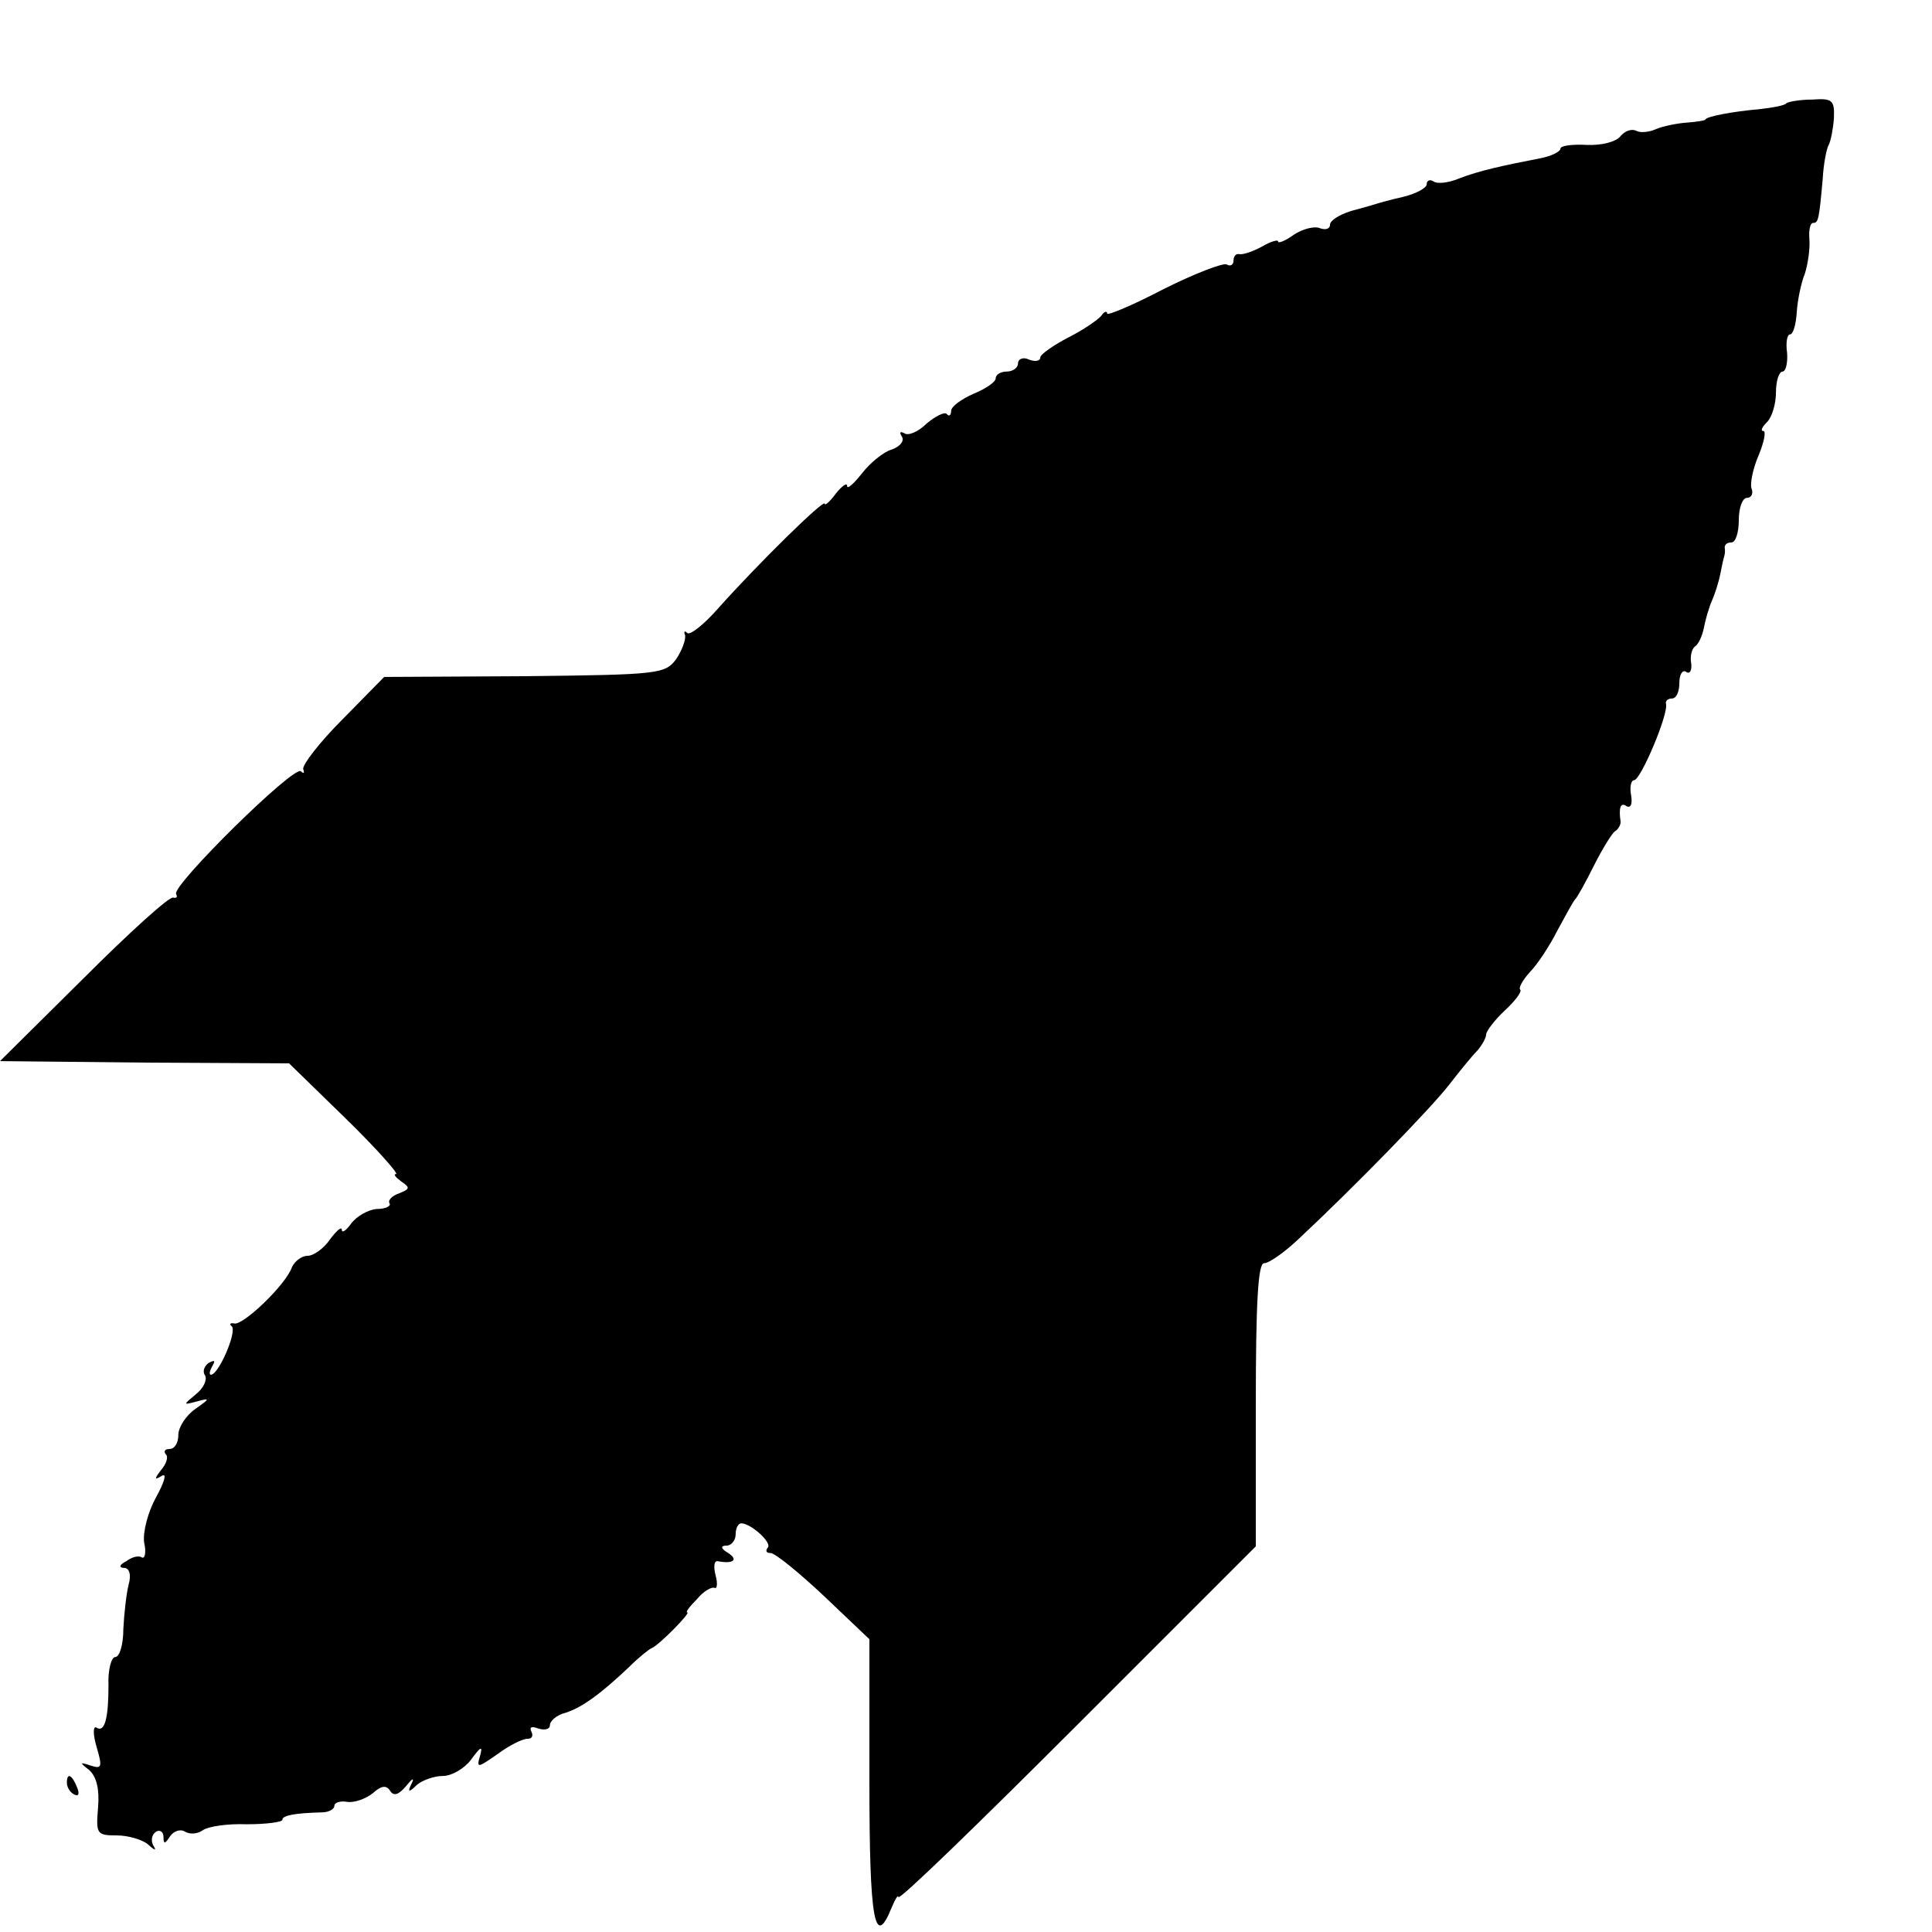
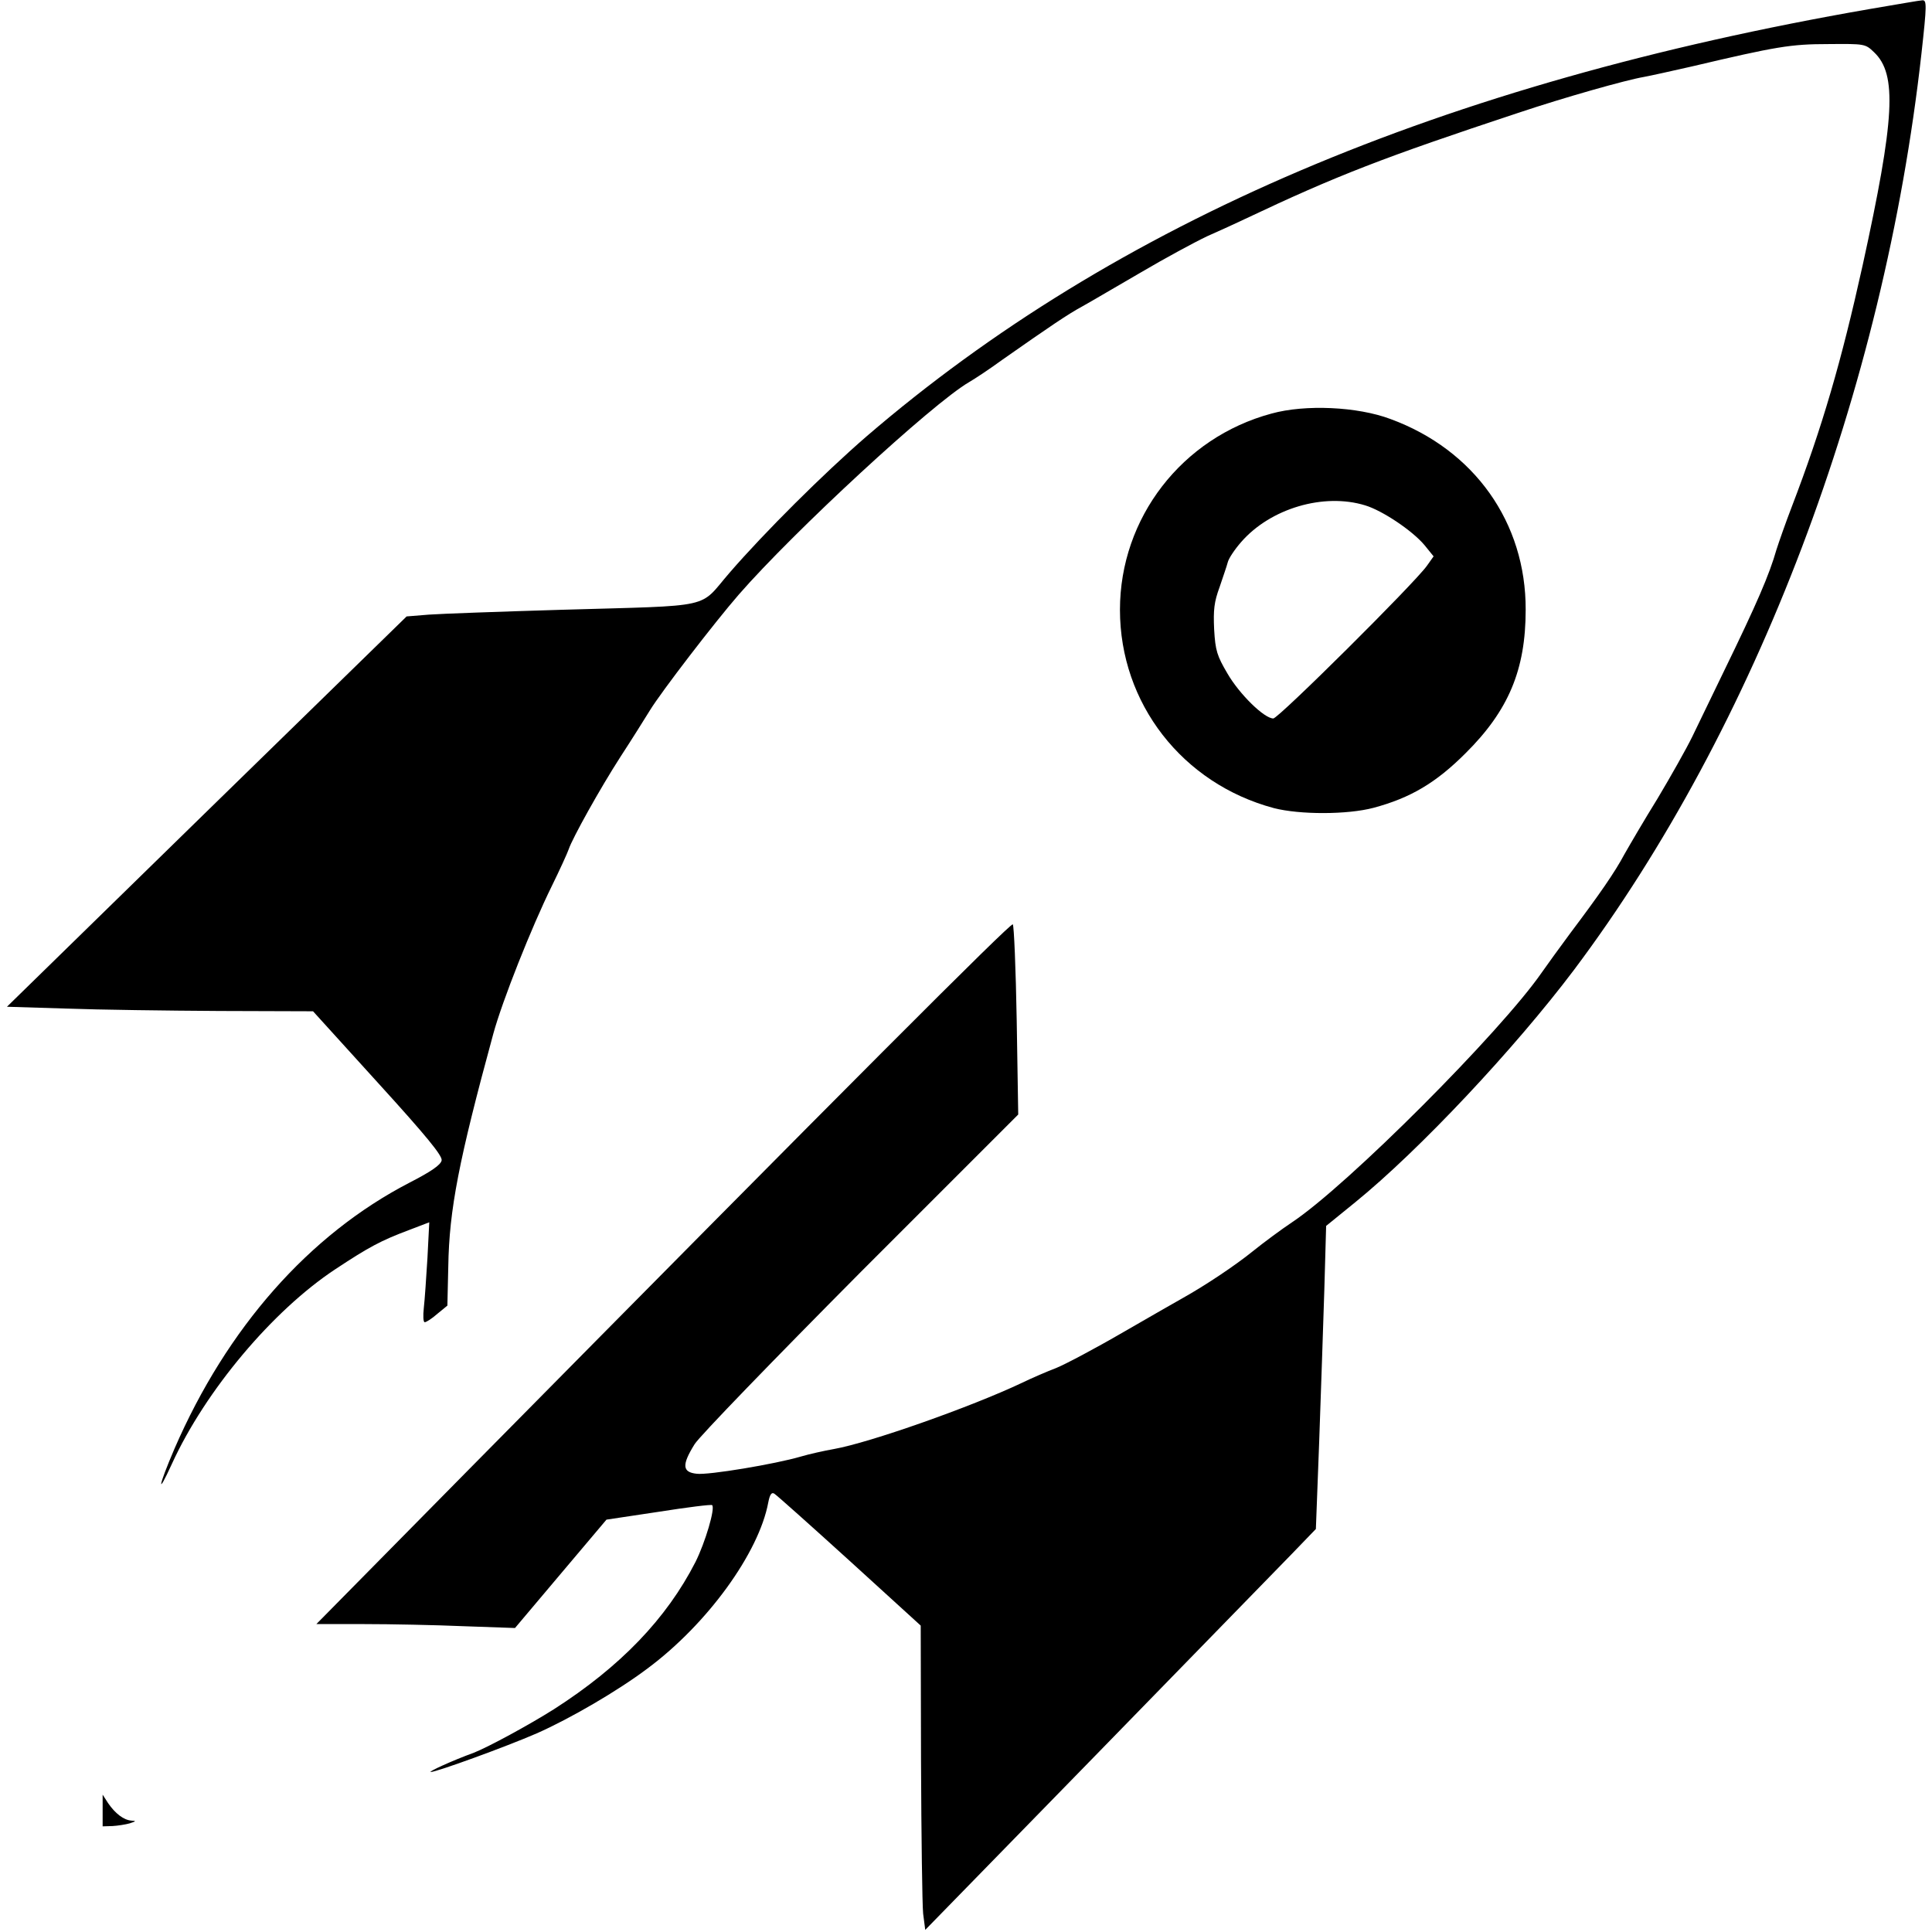
- <svg xmlns="http://www.w3.org/2000/svg" version="1.0" width="260pt" height="260pt" viewBox="0 0 260 260" preserveAspectRatio="xMidYMid meet">
-   <g transform="translate(0,260) scale(0.1,-0.1)" fill="#000000" stroke="none">
-     <path d="M2404 2461 c-2 -3 -19 -6 -37 -8 -35 -3 -72 -10 -72 -14 0 -1 -11 -3 -25 -4 -14 -1 -33 -5 -42 -9 -9 -4 -21 -5 -26 -2 -6 3 -15 0 -21 -7 -6 -8 -26 -13 -46 -12 -19 1 -35 -1 -35 -5 0 -4 -12 -10 -27 -13 -52 -10 -83 -17 -109 -27 -14 -6 -30 -8 -35 -4 -5 3 -9 1 -9 -4 0 -5 -15 -13 -32 -17 -18 -4 -35 -9 -38 -10 -3 -1 -17 -5 -32 -9 -16 -5 -28 -13 -28 -18 0 -6 -6 -8 -14 -5 -7 3 -23 -1 -35 -9 -11 -8 -21 -12 -21 -9 0 3 -10 0 -22 -7 -13 -7 -26 -11 -30 -10 -5 1 -8 -3 -8 -9 0 -5 -4 -8 -9 -5 -4 3 -43 -12 -85 -33 -42 -22 -76 -36 -76 -33 0 4 -4 3 -8 -3 -4 -5 -24 -19 -44 -29 -21 -11 -38 -23 -38 -27 0 -5 -7 -6 -15 -3 -8 4 -15 1 -15 -5 0 -6 -7 -11 -15 -11 -8 0 -15 -4 -15 -9 0 -5 -13 -14 -30 -21 -16 -7 -30 -17 -30 -23 0 -6 -3 -8 -6 -4 -3 3 -15 -3 -27 -13 -11 -11 -25 -17 -30 -13 -6 3 -7 1 -3 -5 3 -6 -3 -13 -14 -17 -11 -3 -29 -18 -40 -32 -11 -14 -20 -22 -20 -17 0 5 -7 0 -15 -10 -8 -11 -15 -17 -15 -14 0 8 -91 -82 -142 -139 -20 -23 -39 -38 -43 -35 -4 4 -5 2 -3 -3 1 -6 -4 -20 -12 -32 -15 -20 -23 -21 -204 -23 l-189 -1 -56 -57 c-31 -31 -54 -61 -53 -67 2 -5 1 -7 -3 -3 -9 9 -174 -154 -168 -165 2 -4 1 -6 -4 -5 -5 2 -59 -47 -121 -109 l-112 -111 195 -2 194 -1 76 -74 c42 -41 72 -75 68 -75 -4 0 -1 -4 7 -10 12 -8 12 -10 -3 -16 -9 -3 -15 -9 -13 -13 3 -4 -5 -8 -17 -8 -12 -1 -27 -10 -34 -19 -7 -10 -13 -14 -13 -9 0 5 -7 -1 -16 -13 -8 -12 -22 -22 -30 -22 -8 0 -17 -7 -21 -15 -8 -24 -67 -80 -78 -76 -5 1 -7 -1 -3 -4 7 -8 -18 -65 -28 -65 -3 0 -2 5 2 12 4 7 3 8 -5 4 -6 -4 -9 -12 -5 -17 3 -6 -2 -17 -12 -25 -18 -15 -18 -15 1 -10 18 5 18 4 -2 -10 -13 -9 -23 -25 -23 -35 0 -11 -5 -19 -12 -19 -6 0 -8 -3 -5 -7 4 -3 1 -13 -6 -21 -10 -13 -9 -14 1 -8 7 4 3 -9 -8 -29 -11 -20 -18 -47 -16 -61 3 -13 1 -22 -3 -20 -4 3 -13 1 -21 -5 -10 -5 -10 -9 -3 -9 7 0 10 -9 6 -23 -3 -12 -6 -39 -7 -59 0 -21 -5 -38 -11 -38 -5 0 -10 -17 -9 -38 0 -44 -5 -64 -16 -57 -5 3 -5 -9 0 -26 8 -27 7 -30 -8 -25 -15 5 -15 4 -2 -6 10 -9 14 -26 12 -50 -3 -36 -2 -38 25 -38 16 0 35 -6 42 -12 10 -9 12 -9 7 -1 -3 6 -2 14 4 18 5 3 10 0 10 -7 0 -10 2 -10 9 1 5 7 14 10 20 6 7 -4 17 -3 24 2 7 5 33 9 59 8 27 0 48 3 48 6 0 6 17 9 53 10 9 0 17 4 17 9 0 4 8 7 18 5 9 -1 24 4 34 12 11 10 18 11 23 3 5 -8 12 -5 22 7 8 10 11 11 7 3 -6 -12 -4 -13 7 -2 7 6 23 12 35 12 12 0 29 10 38 22 13 18 16 19 12 5 -5 -17 -3 -16 23 2 16 12 34 21 41 21 6 0 8 4 5 10 -3 6 1 7 9 4 9 -3 16 -1 16 4 0 6 9 14 21 17 22 7 47 25 86 62 13 13 27 24 30 25 10 4 53 48 48 48 -3 0 3 8 13 18 9 11 20 17 24 15 3 -1 4 6 1 17 -3 12 -2 20 3 19 21 -4 28 2 14 11 -10 6 -11 10 -2 10 6 0 12 7 12 15 0 8 3 15 8 15 14 -1 42 -27 35 -33 -3 -4 -2 -7 4 -7 6 0 38 -26 72 -58 l61 -58 0 -192 c0 -187 7 -226 30 -169 5 12 9 18 9 14 1 -5 109 100 241 232 l240 240 0 190 c0 137 3 191 11 191 7 0 28 15 47 33 77 72 178 176 202 207 14 18 31 39 38 46 6 7 12 17 12 22 0 4 11 19 25 32 14 13 23 25 21 28 -3 2 3 13 13 24 10 10 27 36 37 56 11 20 21 39 24 42 3 3 14 23 25 45 11 22 24 43 28 46 5 3 8 9 8 13 -3 19 0 27 8 21 6 -3 8 4 6 15 -2 11 0 20 4 20 9 0 47 90 43 103 -1 4 3 7 8 7 6 0 10 9 10 21 0 11 4 18 9 15 5 -4 8 2 7 11 -2 10 1 20 5 23 5 3 10 15 12 25 2 11 7 28 11 37 4 9 9 25 11 35 2 10 4 20 5 23 1 3 2 8 1 13 0 4 3 7 9 7 6 0 10 14 10 30 0 17 5 30 11 30 6 0 9 6 6 13 -2 6 2 27 10 45 7 17 10 32 6 32 -4 0 -2 5 5 12 7 7 12 25 12 40 0 15 4 28 9 28 4 0 7 11 6 25 -2 14 0 25 4 25 4 0 8 13 9 30 1 16 6 40 11 52 4 13 7 33 6 46 -1 12 1 22 5 22 7 0 8 4 13 60 1 19 5 40 8 45 3 6 6 22 7 36 1 24 -2 27 -29 25 -17 0 -33 -3 -35 -5z" />
-     <path d="M90 201 c0 -6 4 -13 10 -16 6 -3 7 1 4 9 -7 18 -14 21 -14 7z" />
+ <svg xmlns="http://www.w3.org/2000/svg" version="1.0" width="640pt" height="640pt" viewBox="0 0 640 640" preserveAspectRatio="xMidYMid meet">
+   <g transform="translate(0,640) scale(0.1,-0.1)" fill="#000000" stroke="none">
+     <path d="M6193 6370 c-1417 -246 -2499 -707 -3323 -1416 -142 -123 -337 -317 -453 -451 -105 -121 -42 -108 -557 -123 -201 -6 -398 -13 -439 -16 l-74 -6 -662 -646 -662 -647 196 -6 c108 -4 336 -7 507 -8 l311 -1 215 -237 c162 -178 214 -242 211 -257 -3 -15 -35 -37 -107 -74 -332 -172 -604 -480 -778 -881 -54 -126 -60 -163 -8 -49 111 242 333 506 540 643 112 74 151 95 244 130 l68 26 -6 -118 c-4 -65 -9 -139 -12 -165 -3 -27 -2 -48 3 -48 5 0 24 12 42 28 l33 27 3 130 c3 188 35 352 149 770 30 110 127 354 194 490 27 55 52 110 56 122 12 36 103 200 172 307 36 55 79 124 97 153 38 62 214 291 294 383 182 209 641 633 763 704 19 11 69 44 110 74 157 110 217 151 267 178 29 16 115 67 193 112 78 46 176 99 218 119 43 19 100 45 127 58 304 144 460 204 904 351 152 51 357 109 416 119 22 4 94 20 160 35 280 66 327 74 452 74 120 1 122 1 151 -27 77 -73 69 -219 -38 -707 -70 -316 -133 -534 -235 -800 -20 -52 -42 -115 -50 -140 -24 -84 -64 -177 -175 -405 -37 -77 -84 -174 -104 -215 -20 -41 -72 -133 -115 -205 -44 -71 -93 -155 -110 -185 -32 -60 -82 -132 -179 -261 -34 -46 -77 -105 -95 -131 -135 -195 -642 -704 -827 -827 -36 -24 -94 -67 -130 -96 -58 -47 -157 -113 -232 -155 -15 -8 -103 -59 -197 -113 -93 -54 -193 -107 -223 -119 -29 -11 -80 -33 -113 -49 -169 -80 -504 -198 -622 -219 -34 -6 -83 -17 -110 -25 -85 -25 -307 -62 -345 -57 -48 5 -50 29 -7 98 17 27 260 278 551 571 l521 521 -5 311 c-3 172 -9 315 -13 319 -7 6 -542 -530 -1806 -1810 l-501 -508 158 0 c88 0 236 -3 329 -7 l171 -6 151 179 152 180 173 26 c95 15 175 25 177 22 11 -10 -23 -124 -55 -188 -96 -188 -249 -347 -469 -488 -84 -53 -217 -125 -265 -144 -74 -27 -154 -64 -143 -64 19 0 250 84 351 128 109 48 269 141 367 215 198 147 369 383 400 550 5 26 11 35 20 29 7 -4 119 -104 249 -222 l236 -215 1 -450 c1 -247 4 -474 7 -504 l7 -54 565 579 c310 318 601 617 647 664 l82 85 11 290 c6 160 13 385 17 502 l6 212 96 78 c213 173 529 510 725 770 604 805 1026 1917 1151 3035 18 162 18 178 3 177 -7 0 -86 -14 -175 -29z" />
+     <path d="M4212 5030 c-297 -80 -502 -346 -502 -650 0 -310 207 -576 510 -657 86 -22 243 -22 330 1 123 33 207 83 305 181 142 141 199 276 199 475 1 289 -170 530 -448 632 -109 41 -282 49 -394 18z m310 -304 c57 -17 157 -84 197 -132 l30 -37 -22 -31 c-41 -58 -492 -506 -509 -506 -30 0 -112 80 -152 149 -34 58 -40 75 -44 146 -3 65 0 91 18 140 11 33 24 70 27 82 3 13 23 43 45 68 97 111 273 163 410 121z" />
+     <path d="M340 403 l0 -53 33 1 c17 1 43 5 57 9 21 7 22 8 5 9 -25 2 -53 23 -77 58 l-18 28 0 -52z" />
  </g>
</svg>
